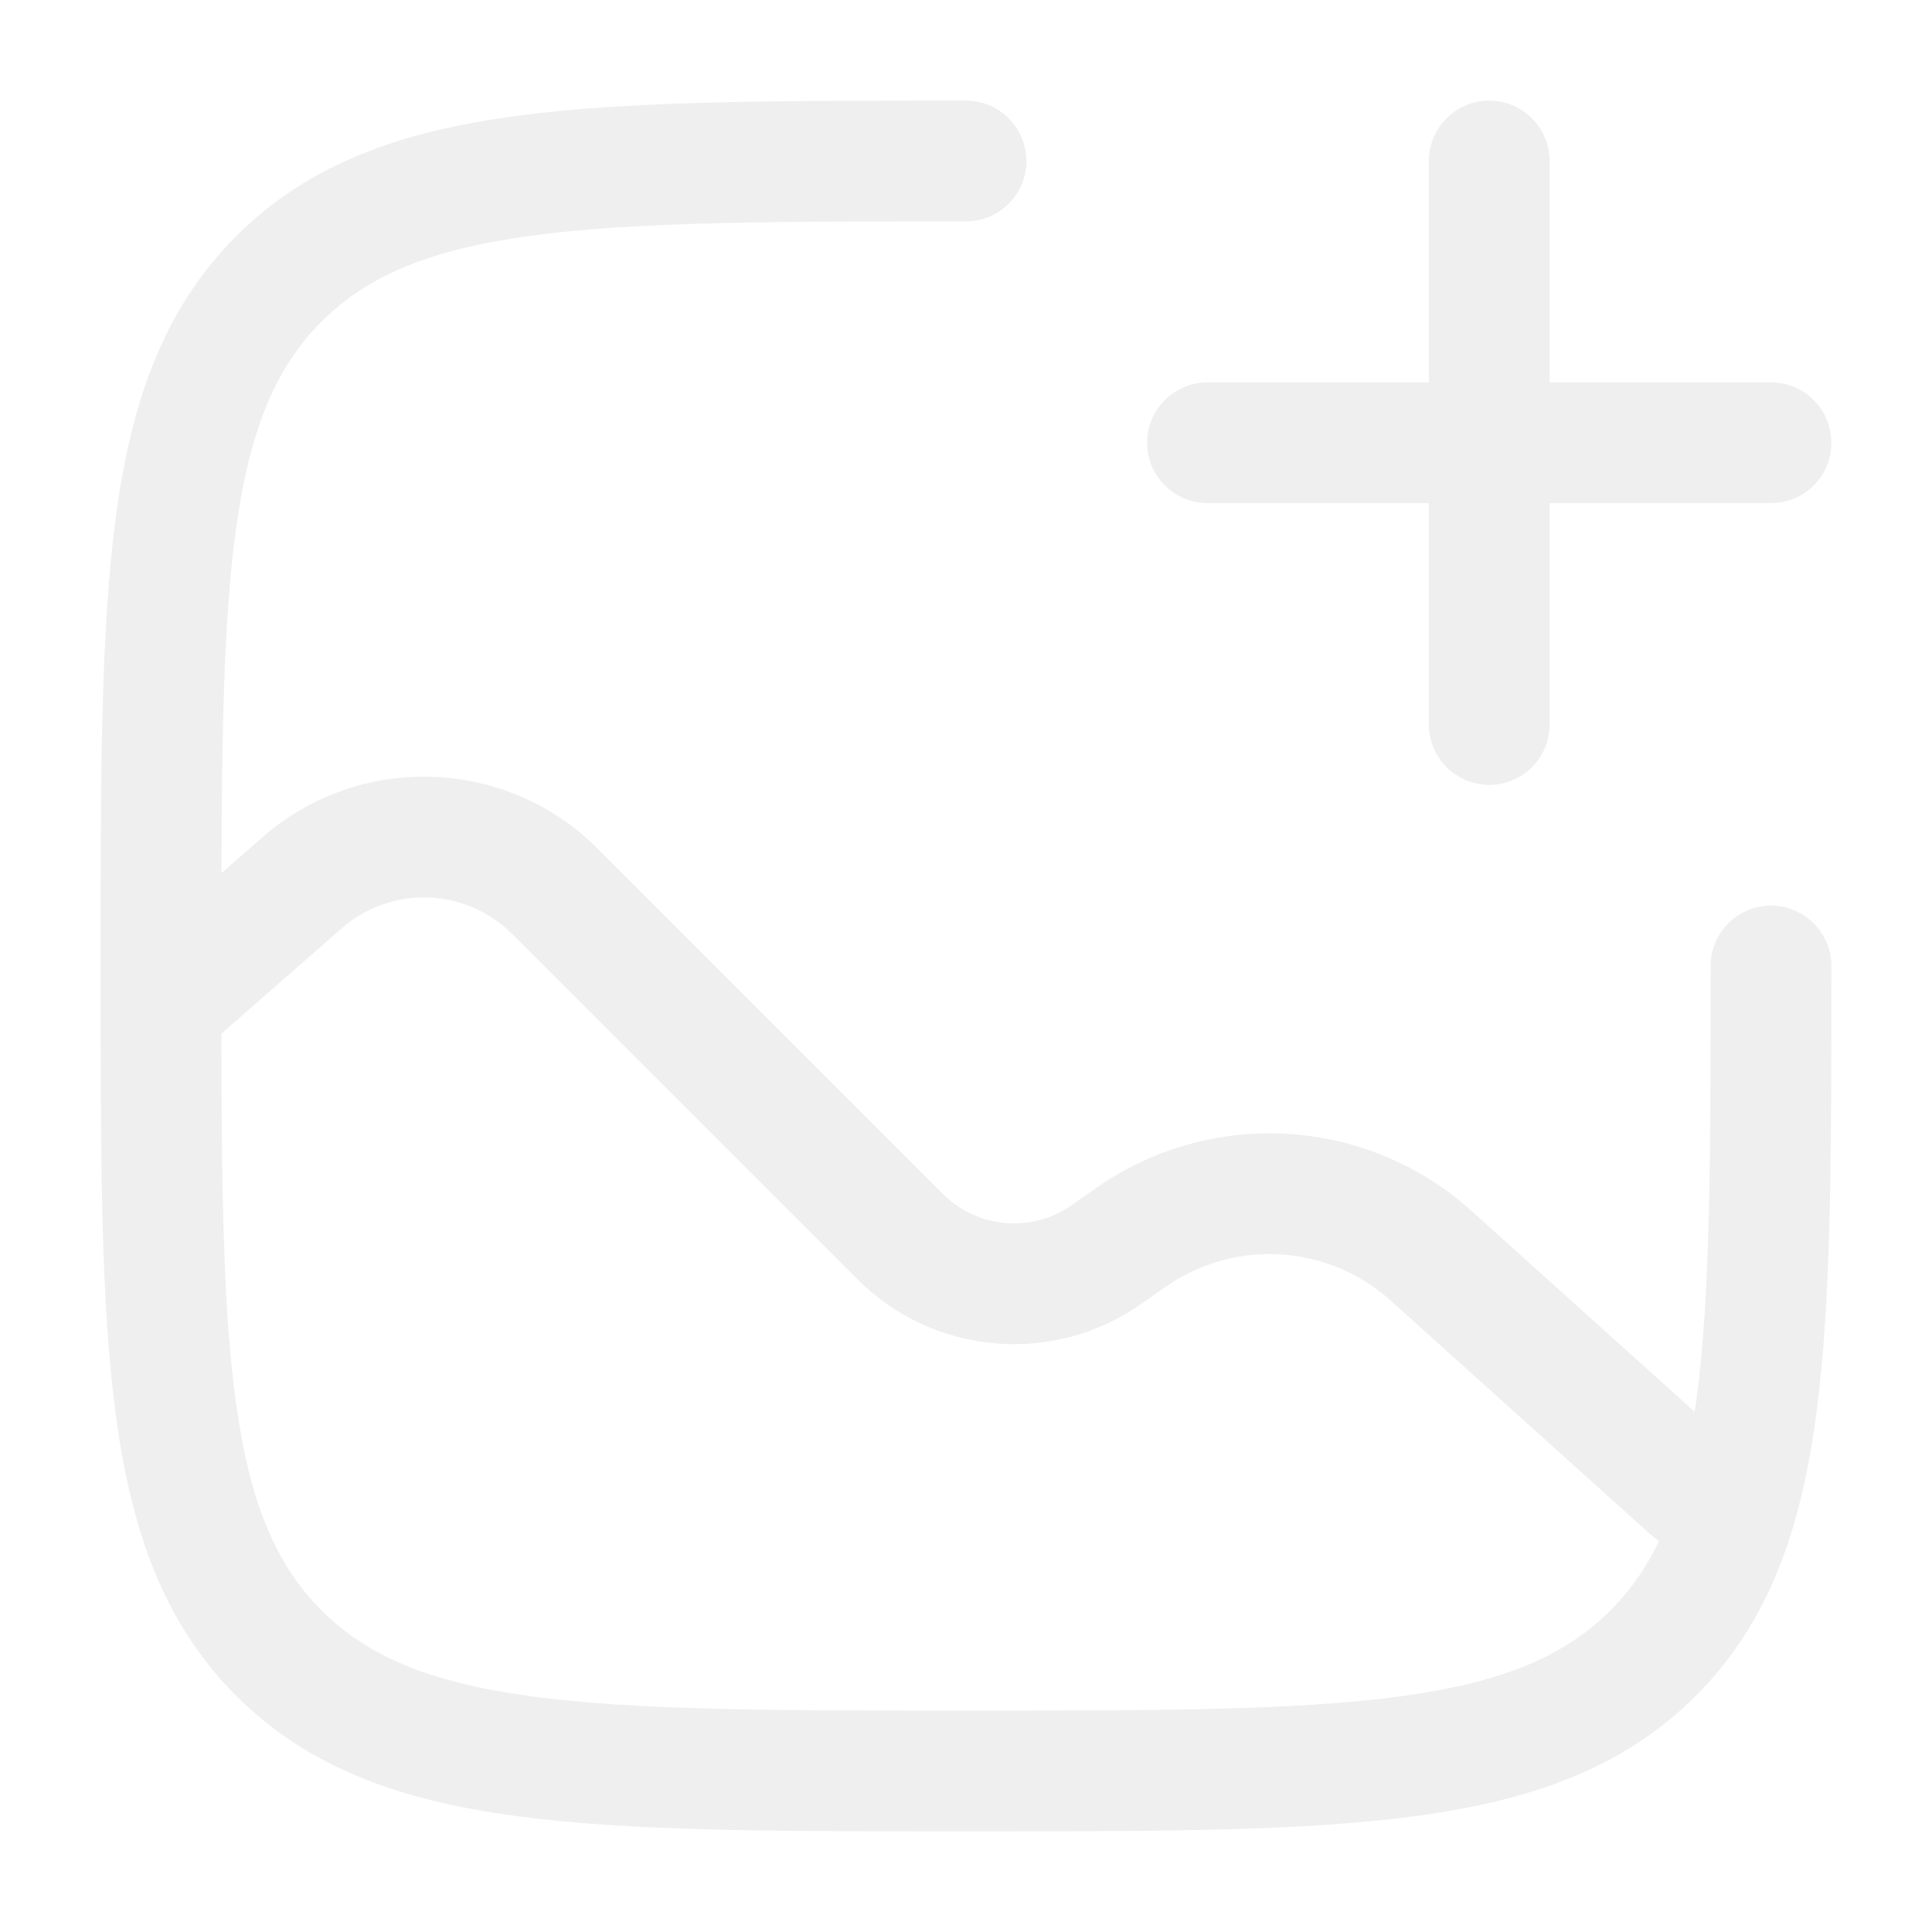
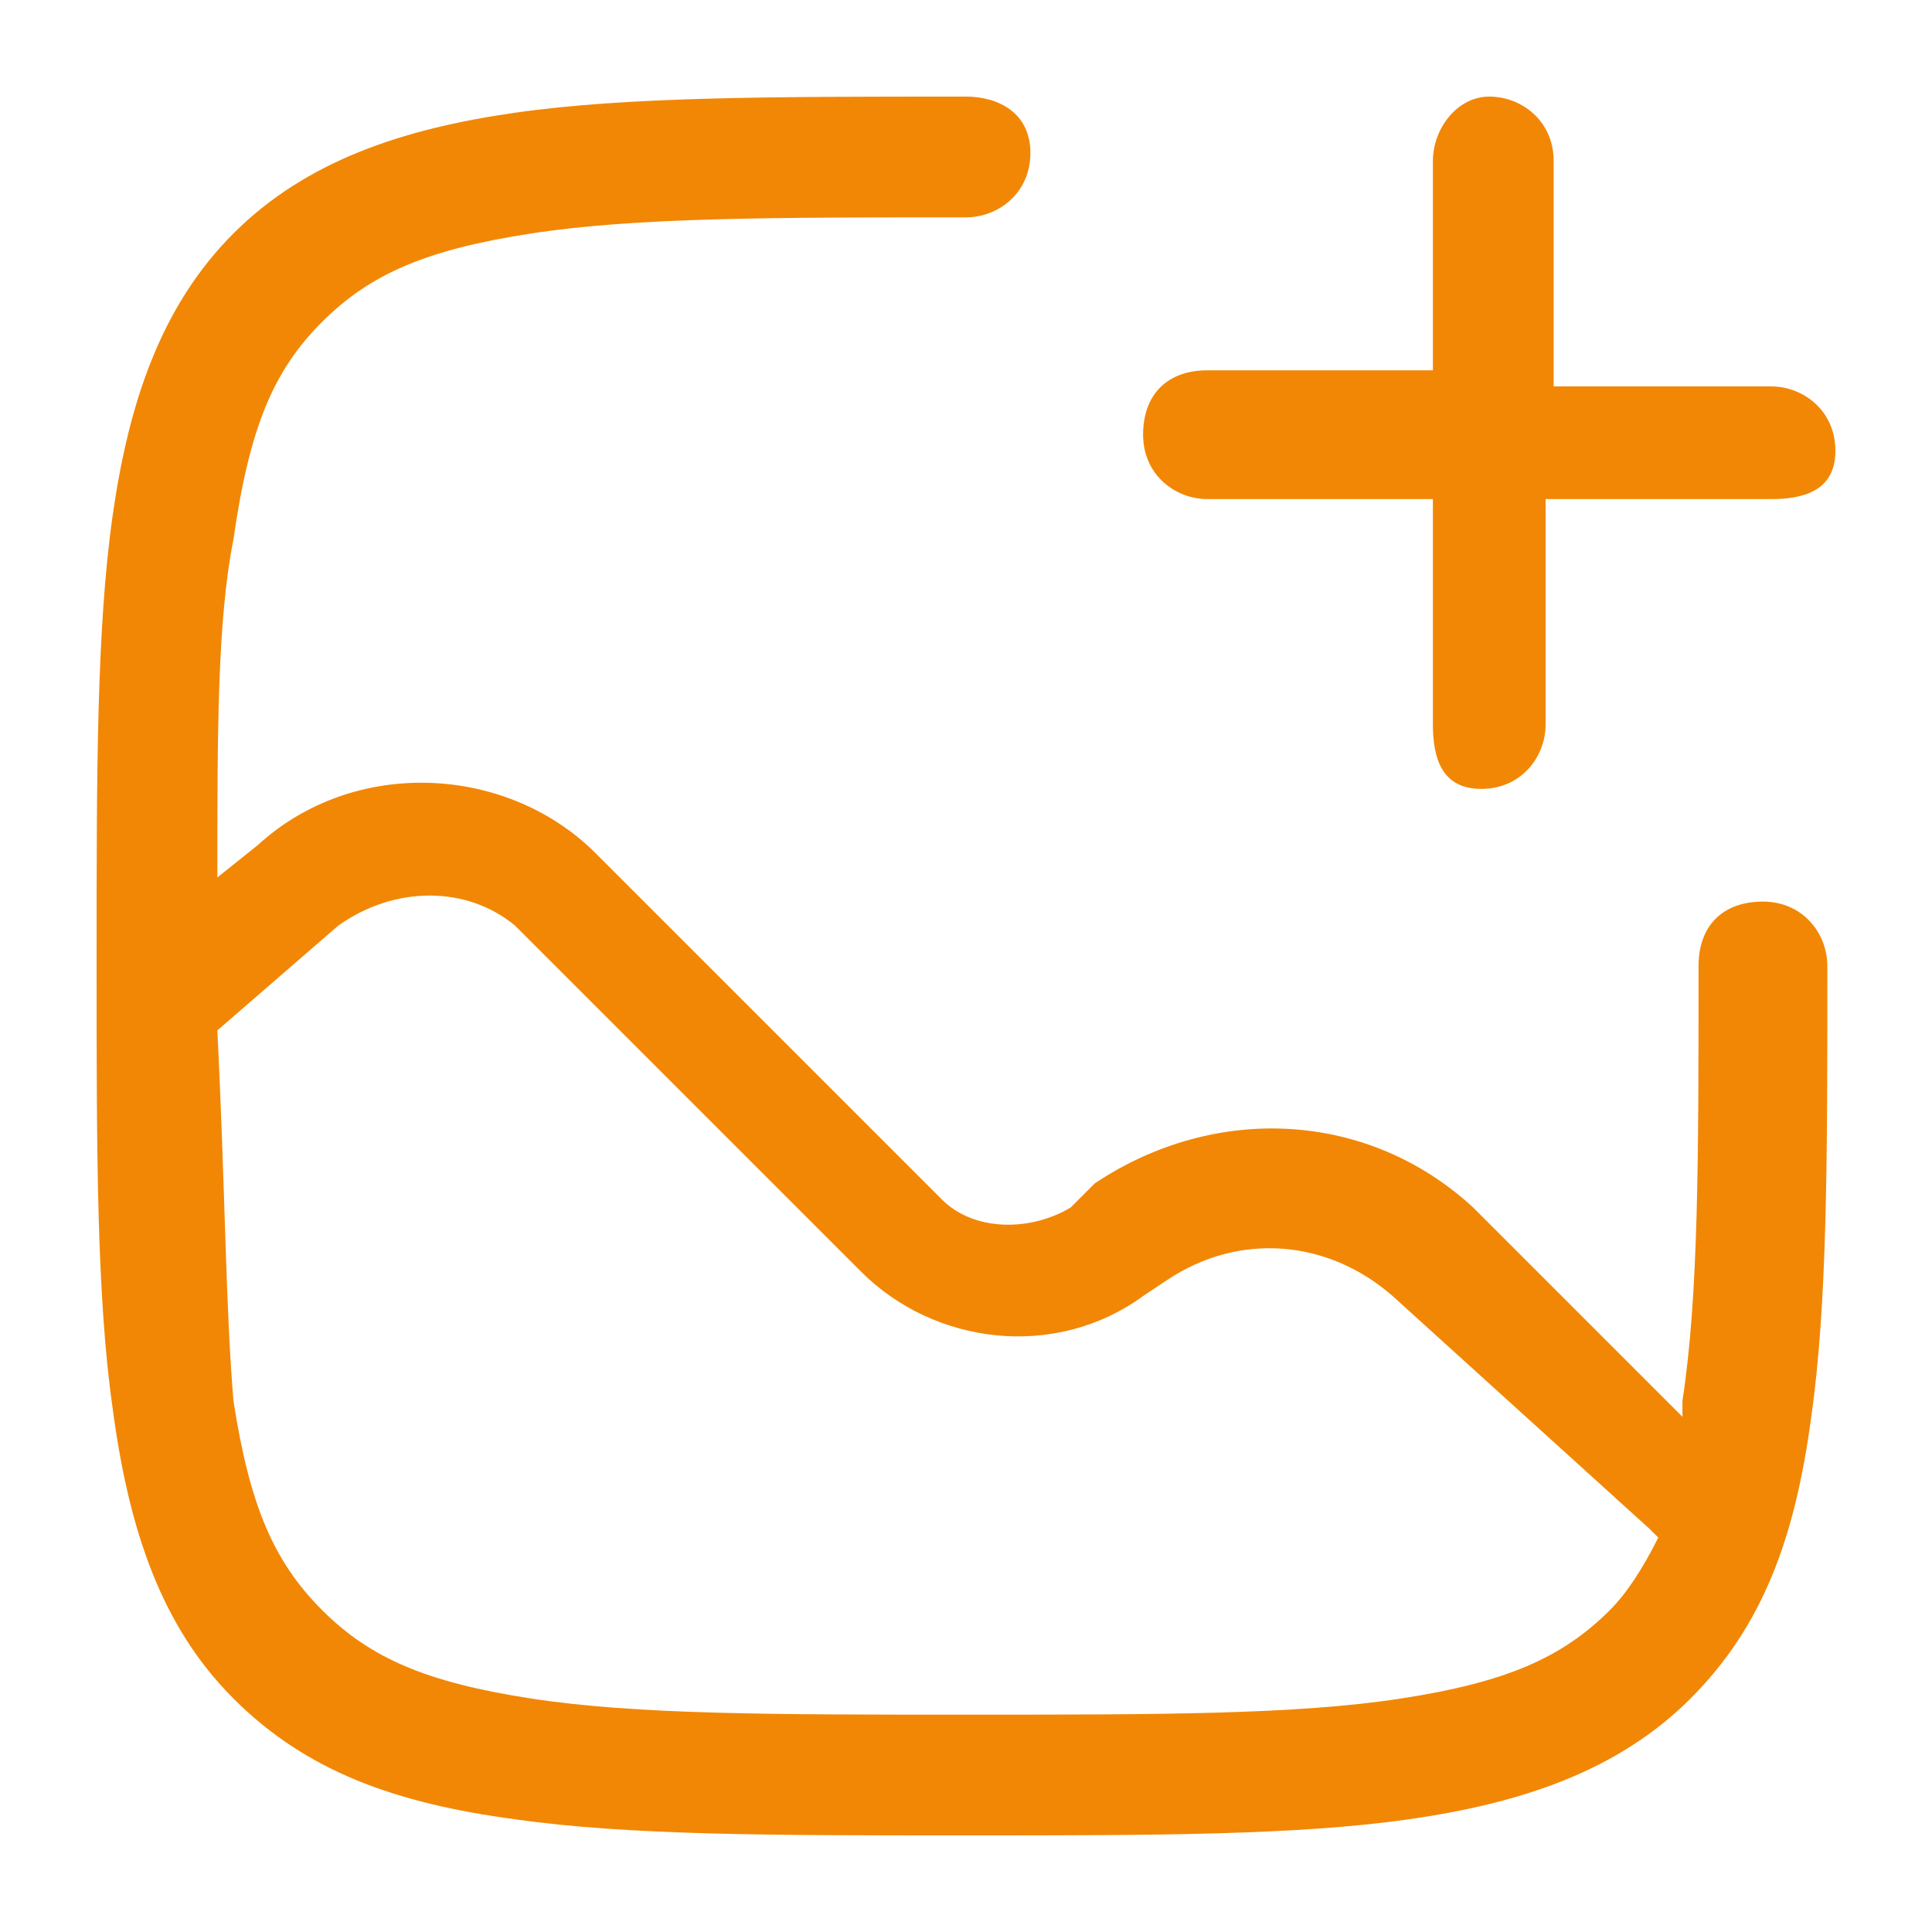
- <svg xmlns="http://www.w3.org/2000/svg" width="24" height="24" viewBox="0 0 24 24" fill="none">
-   <path fill-rule="evenodd" clip-rule="evenodd" d="M18.5 1.25C18.914 1.25 19.25 1.586 19.25 2V4.75H22C22.414 4.75 22.75 5.086 22.75 5.5C22.75 5.914 22.414 6.25 22 6.25H19.25V9C19.25 9.414 18.914 9.75 18.5 9.75C18.086 9.75 17.75 9.414 17.75 9V6.25H15C14.586 6.25 14.25 5.914 14.25 5.5C14.25 5.086 14.586 4.75 15 4.75H17.75V2C17.75 1.586 18.086 1.25 18.5 1.25Z" fill="#EFEFEF" />
-   <path fill-rule="evenodd" clip-rule="evenodd" d="M12 1.25L11.943 1.25C9.634 1.25 7.825 1.25 6.414 1.44C4.969 1.634 3.829 2.039 2.934 2.934C2.039 3.829 1.634 4.969 1.44 6.414C1.25 7.825 1.25 9.634 1.25 11.943V12.057C1.25 14.366 1.25 16.175 1.44 17.586C1.634 19.031 2.039 20.171 2.934 21.066C3.829 21.961 4.969 22.366 6.414 22.56C7.825 22.75 9.634 22.75 11.943 22.75H12.057C14.366 22.75 16.175 22.75 17.586 22.56C19.031 22.366 20.171 21.961 21.066 21.066C21.961 20.171 22.366 19.031 22.56 17.586C22.75 16.175 22.75 14.366 22.75 12.057V12C22.75 11.586 22.414 11.25 22 11.25C21.586 11.25 21.25 11.586 21.25 12C21.25 14.378 21.248 16.086 21.074 17.386C21.067 17.438 21.06 17.488 21.052 17.538L18.278 15.041C16.979 13.872 15.044 13.755 13.613 14.761L13.315 14.97C12.818 15.319 12.142 15.261 11.713 14.831L7.423 10.541C6.287 9.406 4.466 9.345 3.258 10.403L2.751 10.846C2.756 9.054 2.781 7.693 2.926 6.614C3.098 5.335 3.425 4.564 3.995 3.995C4.564 3.425 5.335 3.098 6.614 2.926C7.914 2.752 9.622 2.75 12 2.75C12.414 2.75 12.75 2.414 12.75 2C12.75 1.586 12.414 1.25 12 1.25ZM2.926 17.386C3.098 18.665 3.425 19.436 3.995 20.005C4.564 20.575 5.335 20.902 6.614 21.074C7.914 21.248 9.622 21.25 12 21.25C14.378 21.25 16.086 21.248 17.386 21.074C18.665 20.902 19.436 20.575 20.005 20.005C20.249 19.762 20.448 19.481 20.61 19.14C20.571 19.117 20.533 19.089 20.498 19.057L17.275 16.156C16.495 15.454 15.334 15.385 14.476 15.988L14.178 16.197C13.084 16.966 11.597 16.837 10.652 15.892L6.362 11.602C5.785 11.025 4.86 10.994 4.245 11.532L2.75 12.84C2.753 14.788 2.773 16.245 2.926 17.386Z" fill="#EFEFEF" />
+ <svg xmlns="http://www.w3.org/2000/svg" version="1.1" id="Layer_1" x="0px" y="0px" viewBox="0 0 24 24" style="enable-background:new 0 0 24 24;" xml:space="preserve">
+   <style type="text/css">
+ 	.st0{fill-rule:evenodd;clip-rule:evenodd;fill:#F28705;}
+ </style>
+   <path class="st0" d="M18.5,1.2c0.4,0,0.8,0.3,0.8,0.8v2.8H22c0.4,0,0.8,0.3,0.8,0.8S22.4,6.2,22,6.2h-2.8V9c0,0.4-0.3,0.8-0.8,0.8  S17.8,9.4,17.8,9V6.2H15c-0.4,0-0.8-0.3-0.8-0.8s0.3-0.8,0.8-0.8h2.8V2C17.8,1.6,18.1,1.2,18.5,1.2z" />
+   <path class="st0" d="M12,1.2L12,1.2c-2.4,0-4.2,0-5.6,0.2C5,1.6,3.8,2,2.9,2.9S1.6,5,1.4,6.4c-0.2,1.4-0.2,3.2-0.2,5.5v0.1  c0,2.3,0,4.1,0.2,5.5C1.6,19,2,20.2,2.9,21.1c0.9,0.9,2,1.3,3.5,1.5c1.4,0.2,3.2,0.2,5.5,0.2h0.1c2.3,0,4.1,0,5.5-0.2  c1.4-0.2,2.6-0.6,3.5-1.5c0.9-0.9,1.3-2,1.5-3.5c0.2-1.4,0.2-3.2,0.2-5.5V12c0-0.4-0.3-0.8-0.8-0.8s-0.8,0.3-0.8,0.8  c0,2.4,0,4.1-0.2,5.4c0,0.1,0,0.1,0,0.2L18.3,15c-1.3-1.2-3.2-1.3-4.7-0.3L13.3,15c-0.5,0.3-1.2,0.3-1.6-0.1l-4.3-4.3  c-1.1-1.1-3-1.2-4.2-0.1l-0.5,0.4c0-1.8,0-3.2,0.2-4.2C3.1,5.3,3.4,4.6,4,4c0.6-0.6,1.3-0.9,2.6-1.1c1.3-0.2,3-0.2,5.4-0.2  c0.4,0,0.8-0.3,0.8-0.8S12.4,1.2,12,1.2z M2.9,17.4c0.2,1.3,0.5,2,1.1,2.6c0.6,0.6,1.3,0.9,2.6,1.1c1.3,0.2,3,0.2,5.4,0.2  c2.4,0,4.1,0,5.4-0.2c1.3-0.2,2-0.5,2.6-1.1c0.2-0.2,0.4-0.5,0.6-0.9c0,0-0.1-0.1-0.1-0.1l-3.2-2.9c-0.8-0.7-1.9-0.8-2.8-0.2  l-0.3,0.2c-1.1,0.8-2.6,0.6-3.5-0.3l-4.3-4.3C5.8,11,4.9,11,4.2,11.5l-1.5,1.3C2.8,14.8,2.8,16.2,2.9,17.4z" />
</svg>
